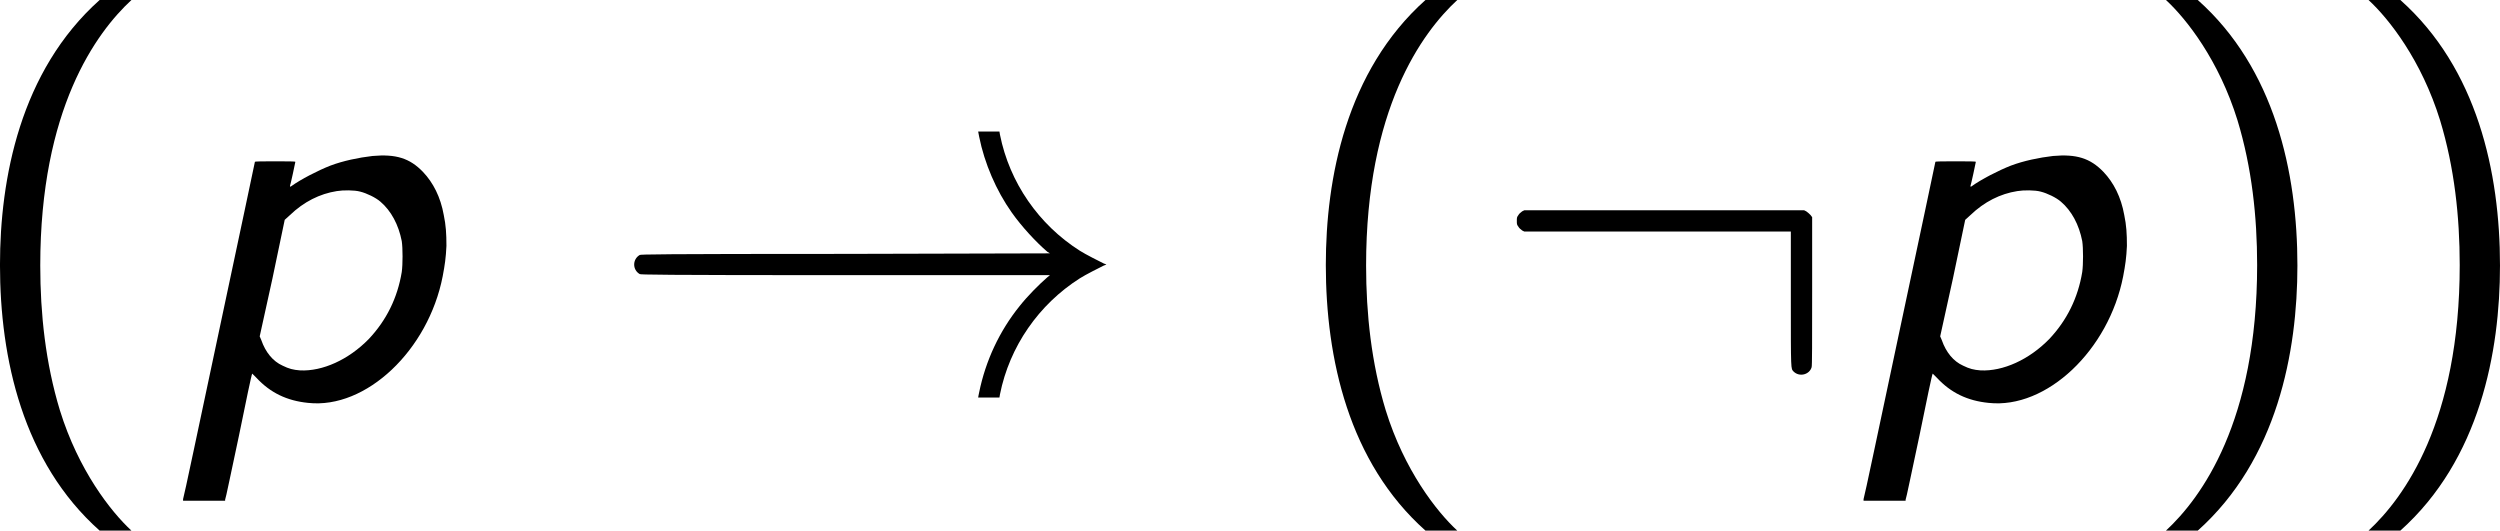
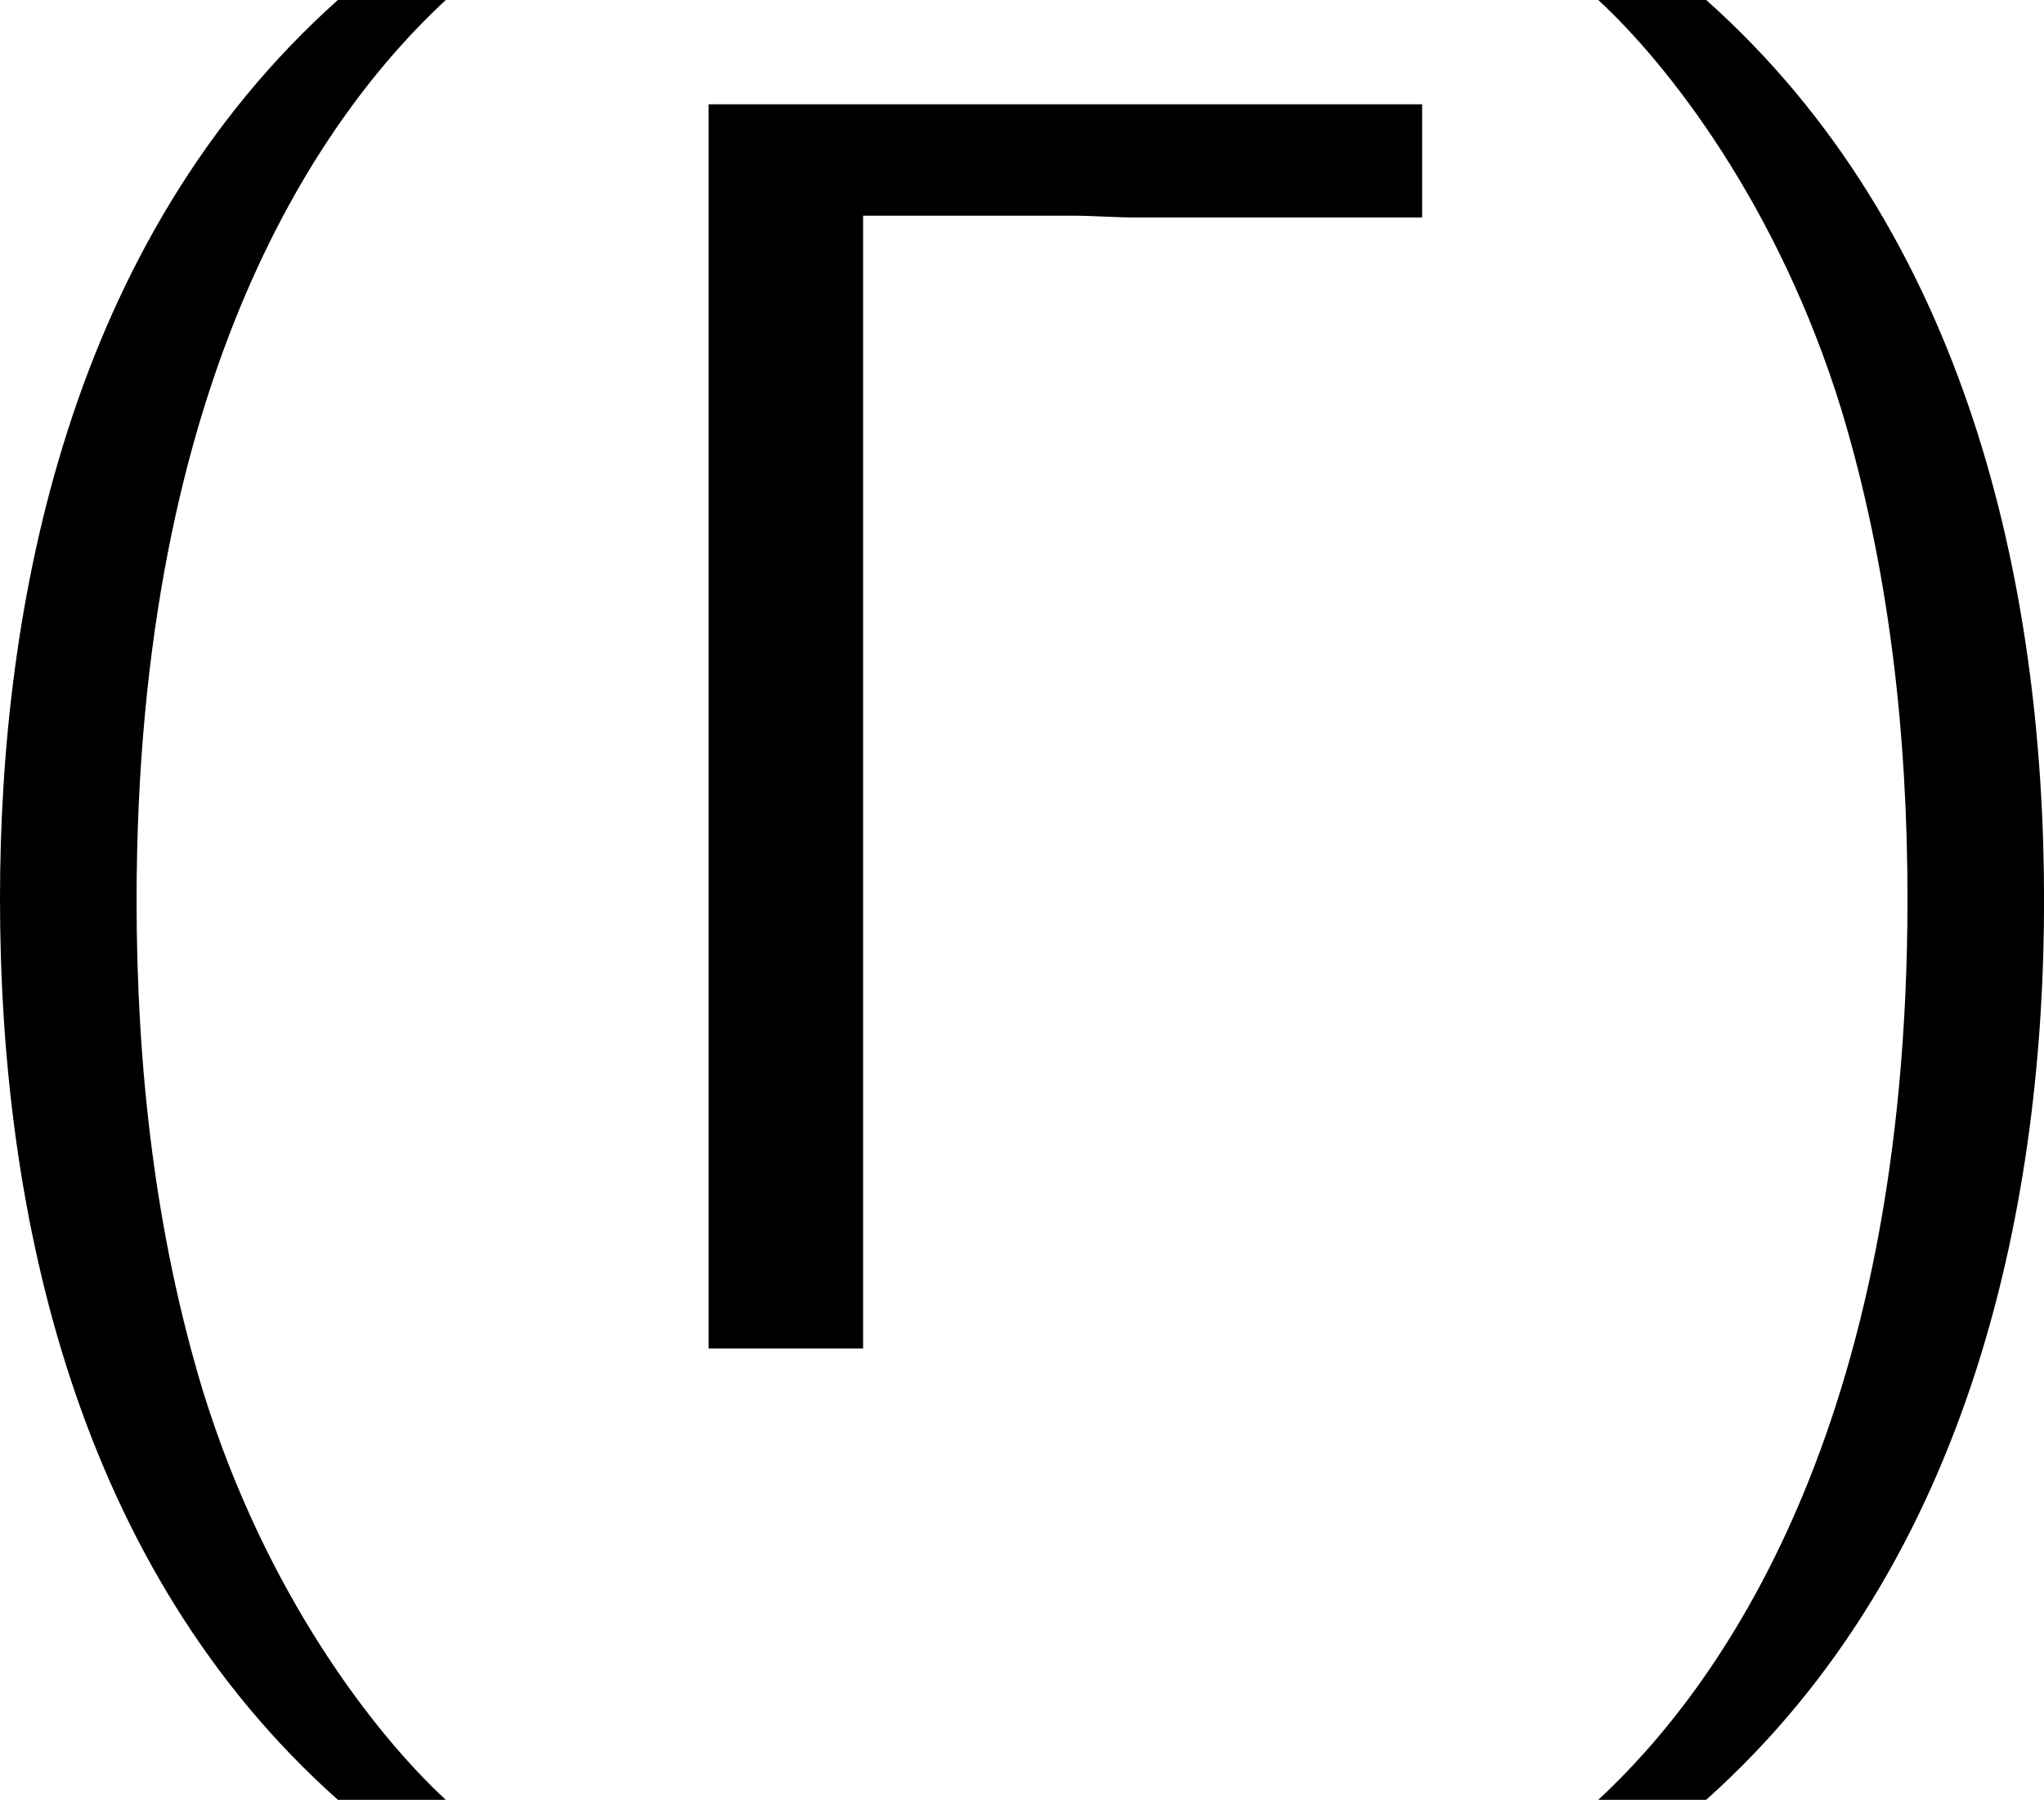
- <svg xmlns="http://www.w3.org/2000/svg" xmlns:xlink="http://www.w3.org/1999/xlink" version="1.1" width="78.646pt" height="16.691pt" viewBox="45.061 316.309 78.646 16.691">
+ <svg xmlns="http://www.w3.org/2000/svg" xmlns:xlink="http://www.w3.org/1999/xlink" version="1.1" width="18.961pt" height="16.691pt" viewBox="111.776 387.442 18.961 16.691">
  <defs>
-     <path id="g19-33" d="M8.393-5.978C8.393-5.966 8.404-5.918 8.416-5.858C8.536-5.26 8.799-4.651 9.146-4.16C9.373-3.838 9.696-3.491 9.947-3.276L10.006-3.24L5.416-3.228C1.172-3.228 .813-3.216 .789-3.204C.622-3.108 .622-2.869 .789-2.774C.813-2.762 1.172-2.75 5.416-2.75H10.006L9.947-2.702C9.767-2.546 9.504-2.283 9.325-2.056C8.871-1.494 8.56-.825 8.416-.12C8.404-.06 8.393-.012 8.393 0H8.632H8.871L8.883-.072C9.098-1.148 9.755-2.092 10.676-2.678C10.807-2.762 11.118-2.917 11.214-2.965C11.25-2.977 11.274-2.989 11.274-2.989S11.25-3.001 11.214-3.013C11.118-3.061 10.807-3.216 10.676-3.3C9.755-3.885 9.098-4.83 8.883-5.906L8.871-5.978H8.632H8.393Z" />
-     <path id="g19-58" d="M.789-4.184C.753-4.16 .717-4.125 .705-4.101C.669-4.053 .669-4.041 .669-3.969S.669-3.885 .705-3.838C.717-3.814 .753-3.778 .789-3.754L.837-3.73H3.838H6.826V-2.212C6.826-.574 6.826-.658 6.886-.586C7.018-.454 7.245-.514 7.293-.681C7.305-.705 7.305-1.231 7.305-2.391V-4.053L7.269-4.101C7.245-4.125 7.209-4.16 7.173-4.184L7.125-4.208H3.981H.837L.789-4.184Z" />
-     <path id="g22-112" d="M4.746-5.428C4.435-5.392 4.089-5.32 3.802-5.212C3.527-5.105 3.132-4.902 2.917-4.746C2.893-4.734 2.893-4.734 2.893-4.758C2.905-4.782 3.013-5.284 3.013-5.296S2.845-5.308 2.558-5.308C2.295-5.308 2.104-5.308 2.104-5.296C2.104-5.296 1.745-3.587 1.303-1.518C.861 .562 .502 2.271 .49 2.283V2.319H.956H1.435V2.295C1.447 2.283 1.578 1.638 1.745 .861C1.901 .096 2.032-.538 2.044-.538L2.14-.442C2.451-.108 2.821 .072 3.3 .12C4.603 .263 6.001-1.064 6.324-2.726C6.372-2.977 6.396-3.144 6.408-3.407C6.408-3.682 6.396-3.873 6.348-4.101C6.276-4.507 6.109-4.83 5.882-5.069C5.583-5.38 5.272-5.475 4.746-5.428ZM4.471-4.627C4.615-4.591 4.818-4.495 4.926-4.4C5.165-4.196 5.332-3.885 5.404-3.515C5.428-3.359 5.428-2.989 5.404-2.821C5.308-2.236 5.057-1.733 4.663-1.315C4.208-.849 3.622-.586 3.12-.61C2.965-.622 2.869-.646 2.726-.717C2.511-.813 2.343-1.016 2.248-1.291L2.212-1.375L2.499-2.678L2.774-3.993L2.893-4.101C3.204-4.4 3.563-4.579 3.945-4.639C4.089-4.663 4.34-4.663 4.471-4.627Z" />
+     <path id="g27-0" d="M3.478-7.504C3.621-7.504 3.764-7.492 3.907-7.492H5.8V-8.242H1.072V0H2.096V-7.504H3.478Z" />
    <path id="g27-40" d="M3.168-8.933C1.382-7.337 .929-4.919 .929-2.978C.929-.881 1.441 1.453 3.168 2.99H3.883C3.418 2.561 2.692 1.632 2.275 .286C1.953-.774 1.834-1.882 1.834-2.966C1.834-6.479 3.085-8.194 3.883-8.933H3.168Z" />
    <path id="g27-41" d="M1.358 2.99C3.144 1.394 3.597-1.024 3.597-2.966C3.597-5.062 3.085-7.396 1.358-8.933H.643C1.108-8.504 1.834-7.575 2.251-6.229C2.573-5.169 2.692-4.061 2.692-2.978C2.692 .536 1.441 2.251 .643 2.99H1.358Z" />
  </defs>
  <g id="page1" transform="matrix(1.4 0 0 1.4 0 0)">
-     <use x="31.257" y="234.868" xlink:href="#g27-40" />
-     <use x="35.81" y="234.868" xlink:href="#g22-112" />
-     <use x="45.773" y="234.868" xlink:href="#g19-33" />
-     <use x="61.049" y="234.868" xlink:href="#g27-40" />
-     <use x="65.601" y="234.868" xlink:href="#g19-58" />
-     <use x="73.571" y="234.868" xlink:href="#g22-112" />
-     <use x="80.213" y="234.868" xlink:href="#g27-41" />
-     <use x="84.765" y="234.868" xlink:href="#g27-41" />
+     <use x="78.911" y="285.677" xlink:href="#g27-40" />
+     <use x="83.463" y="285.677" xlink:href="#g27-0" />
+     <use x="89.787" y="285.677" xlink:href="#g27-41" />
  </g>
</svg>
